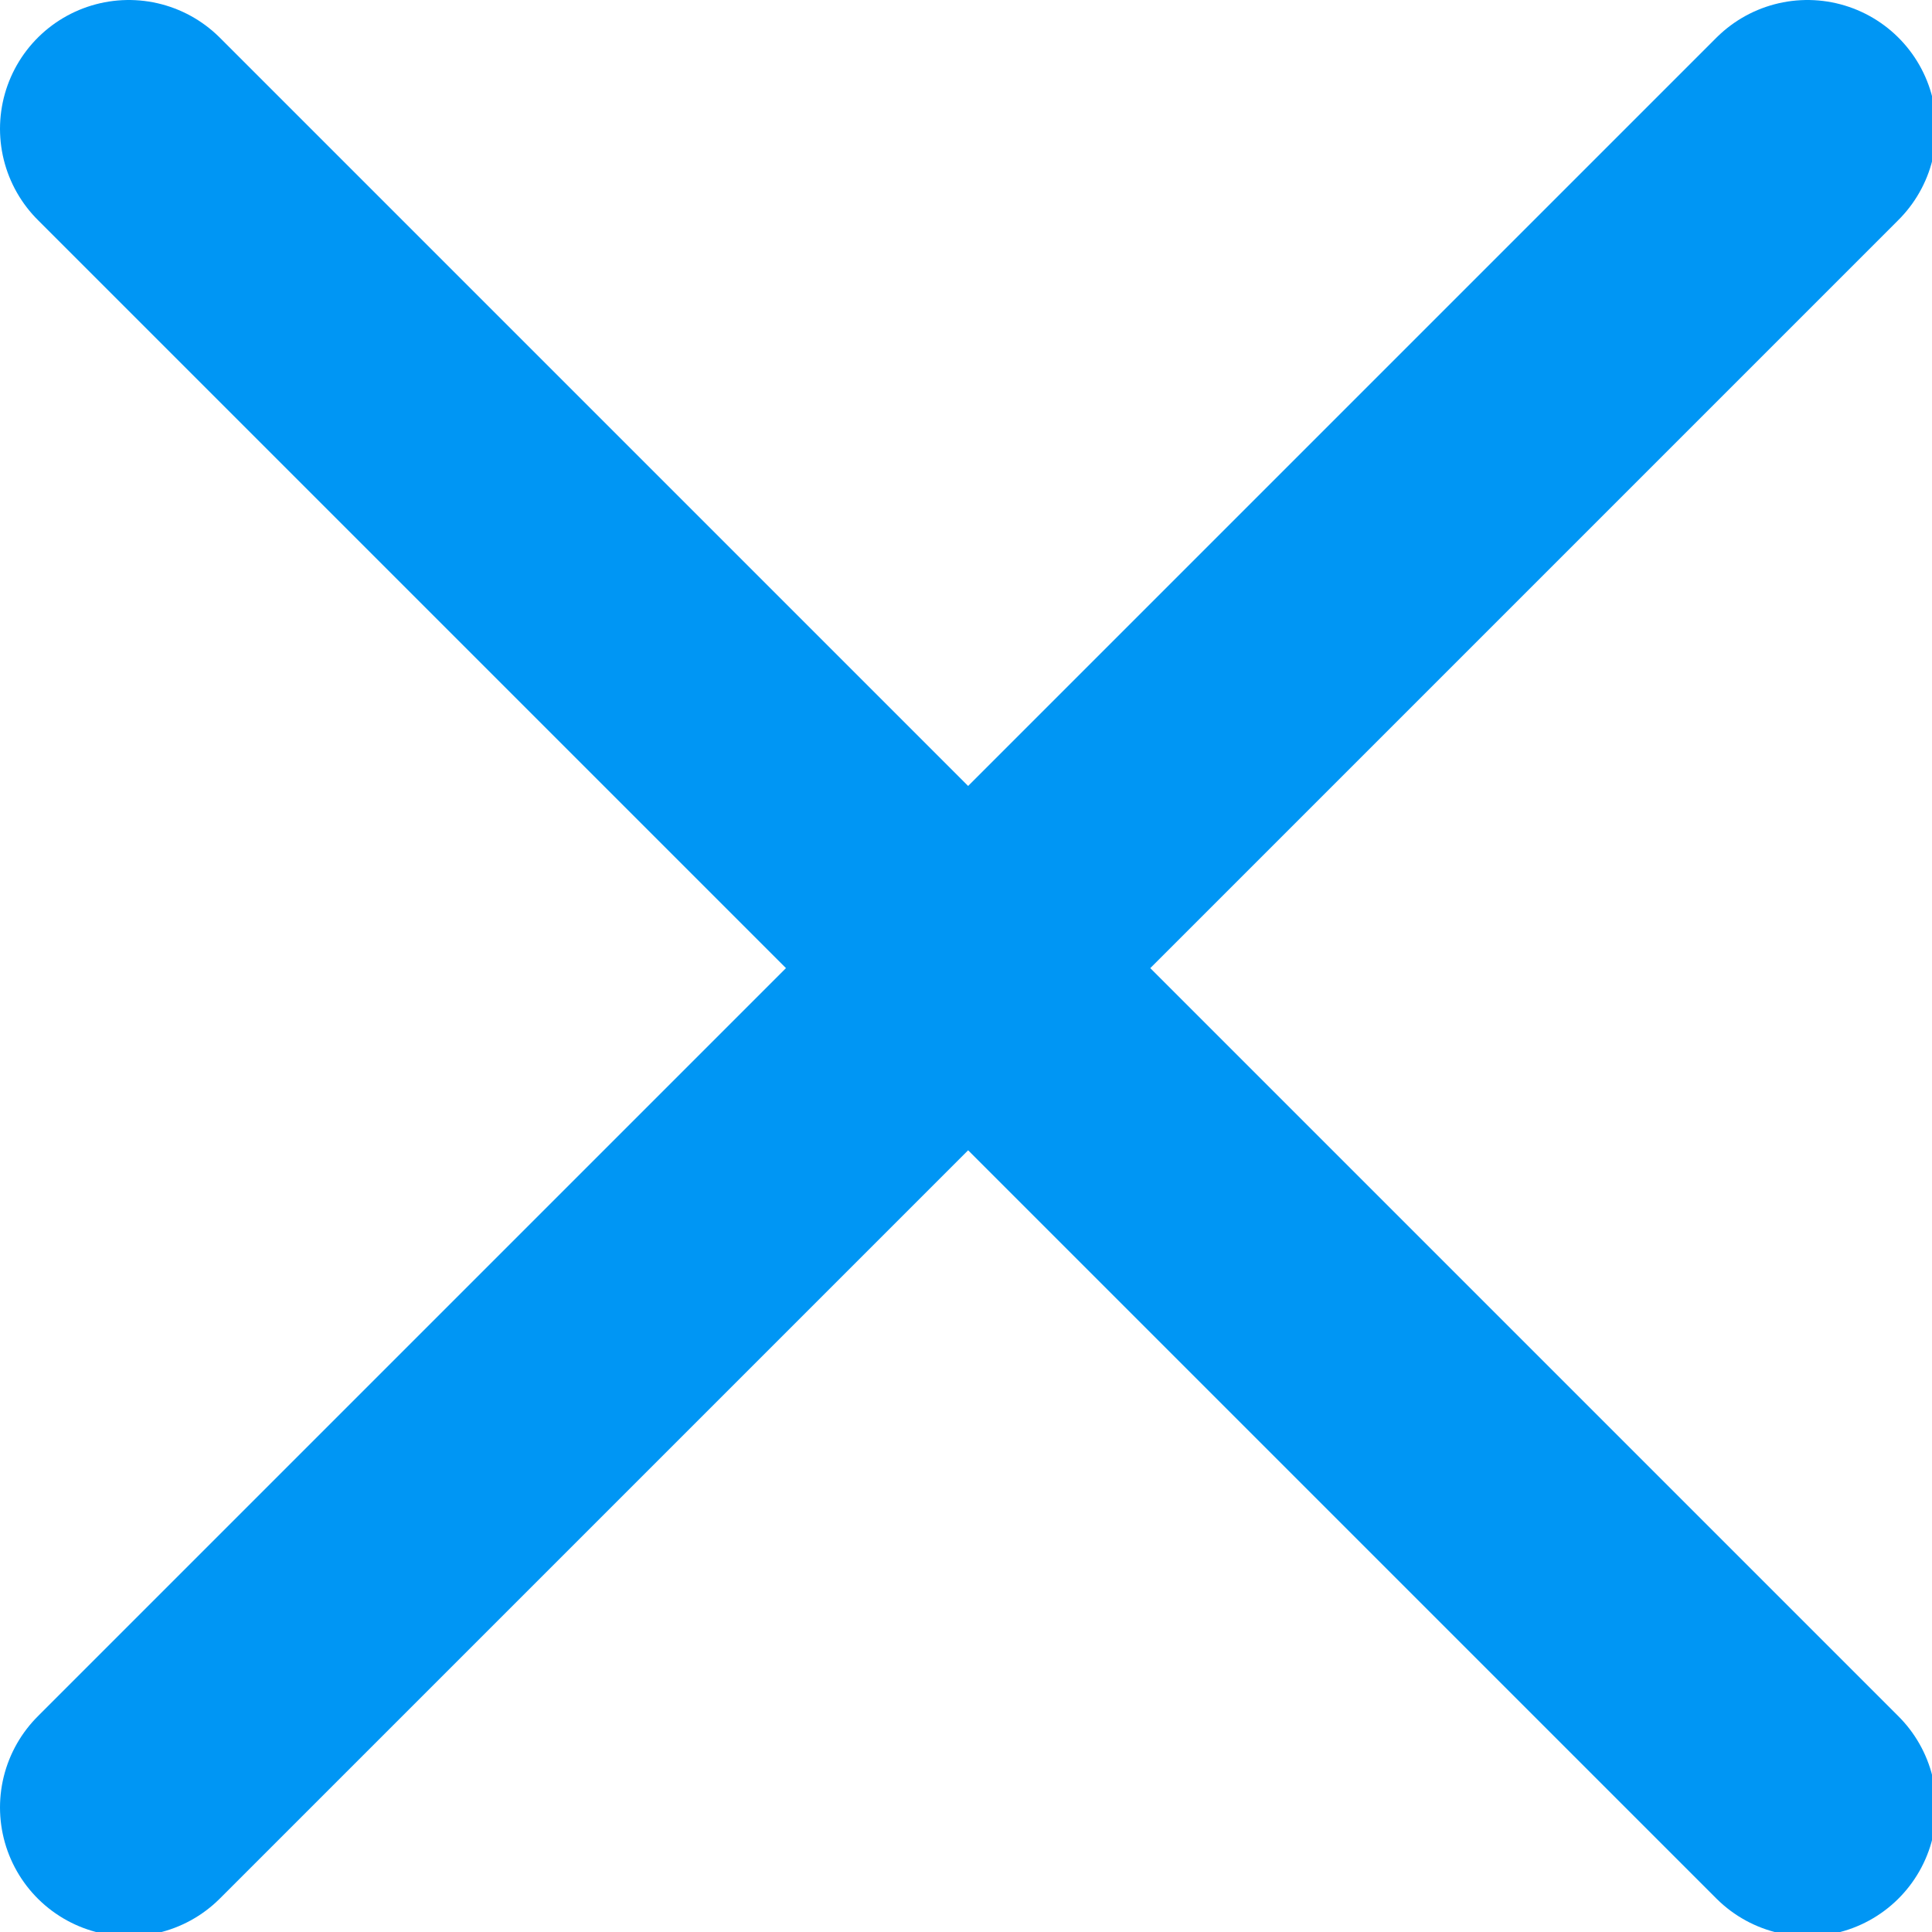
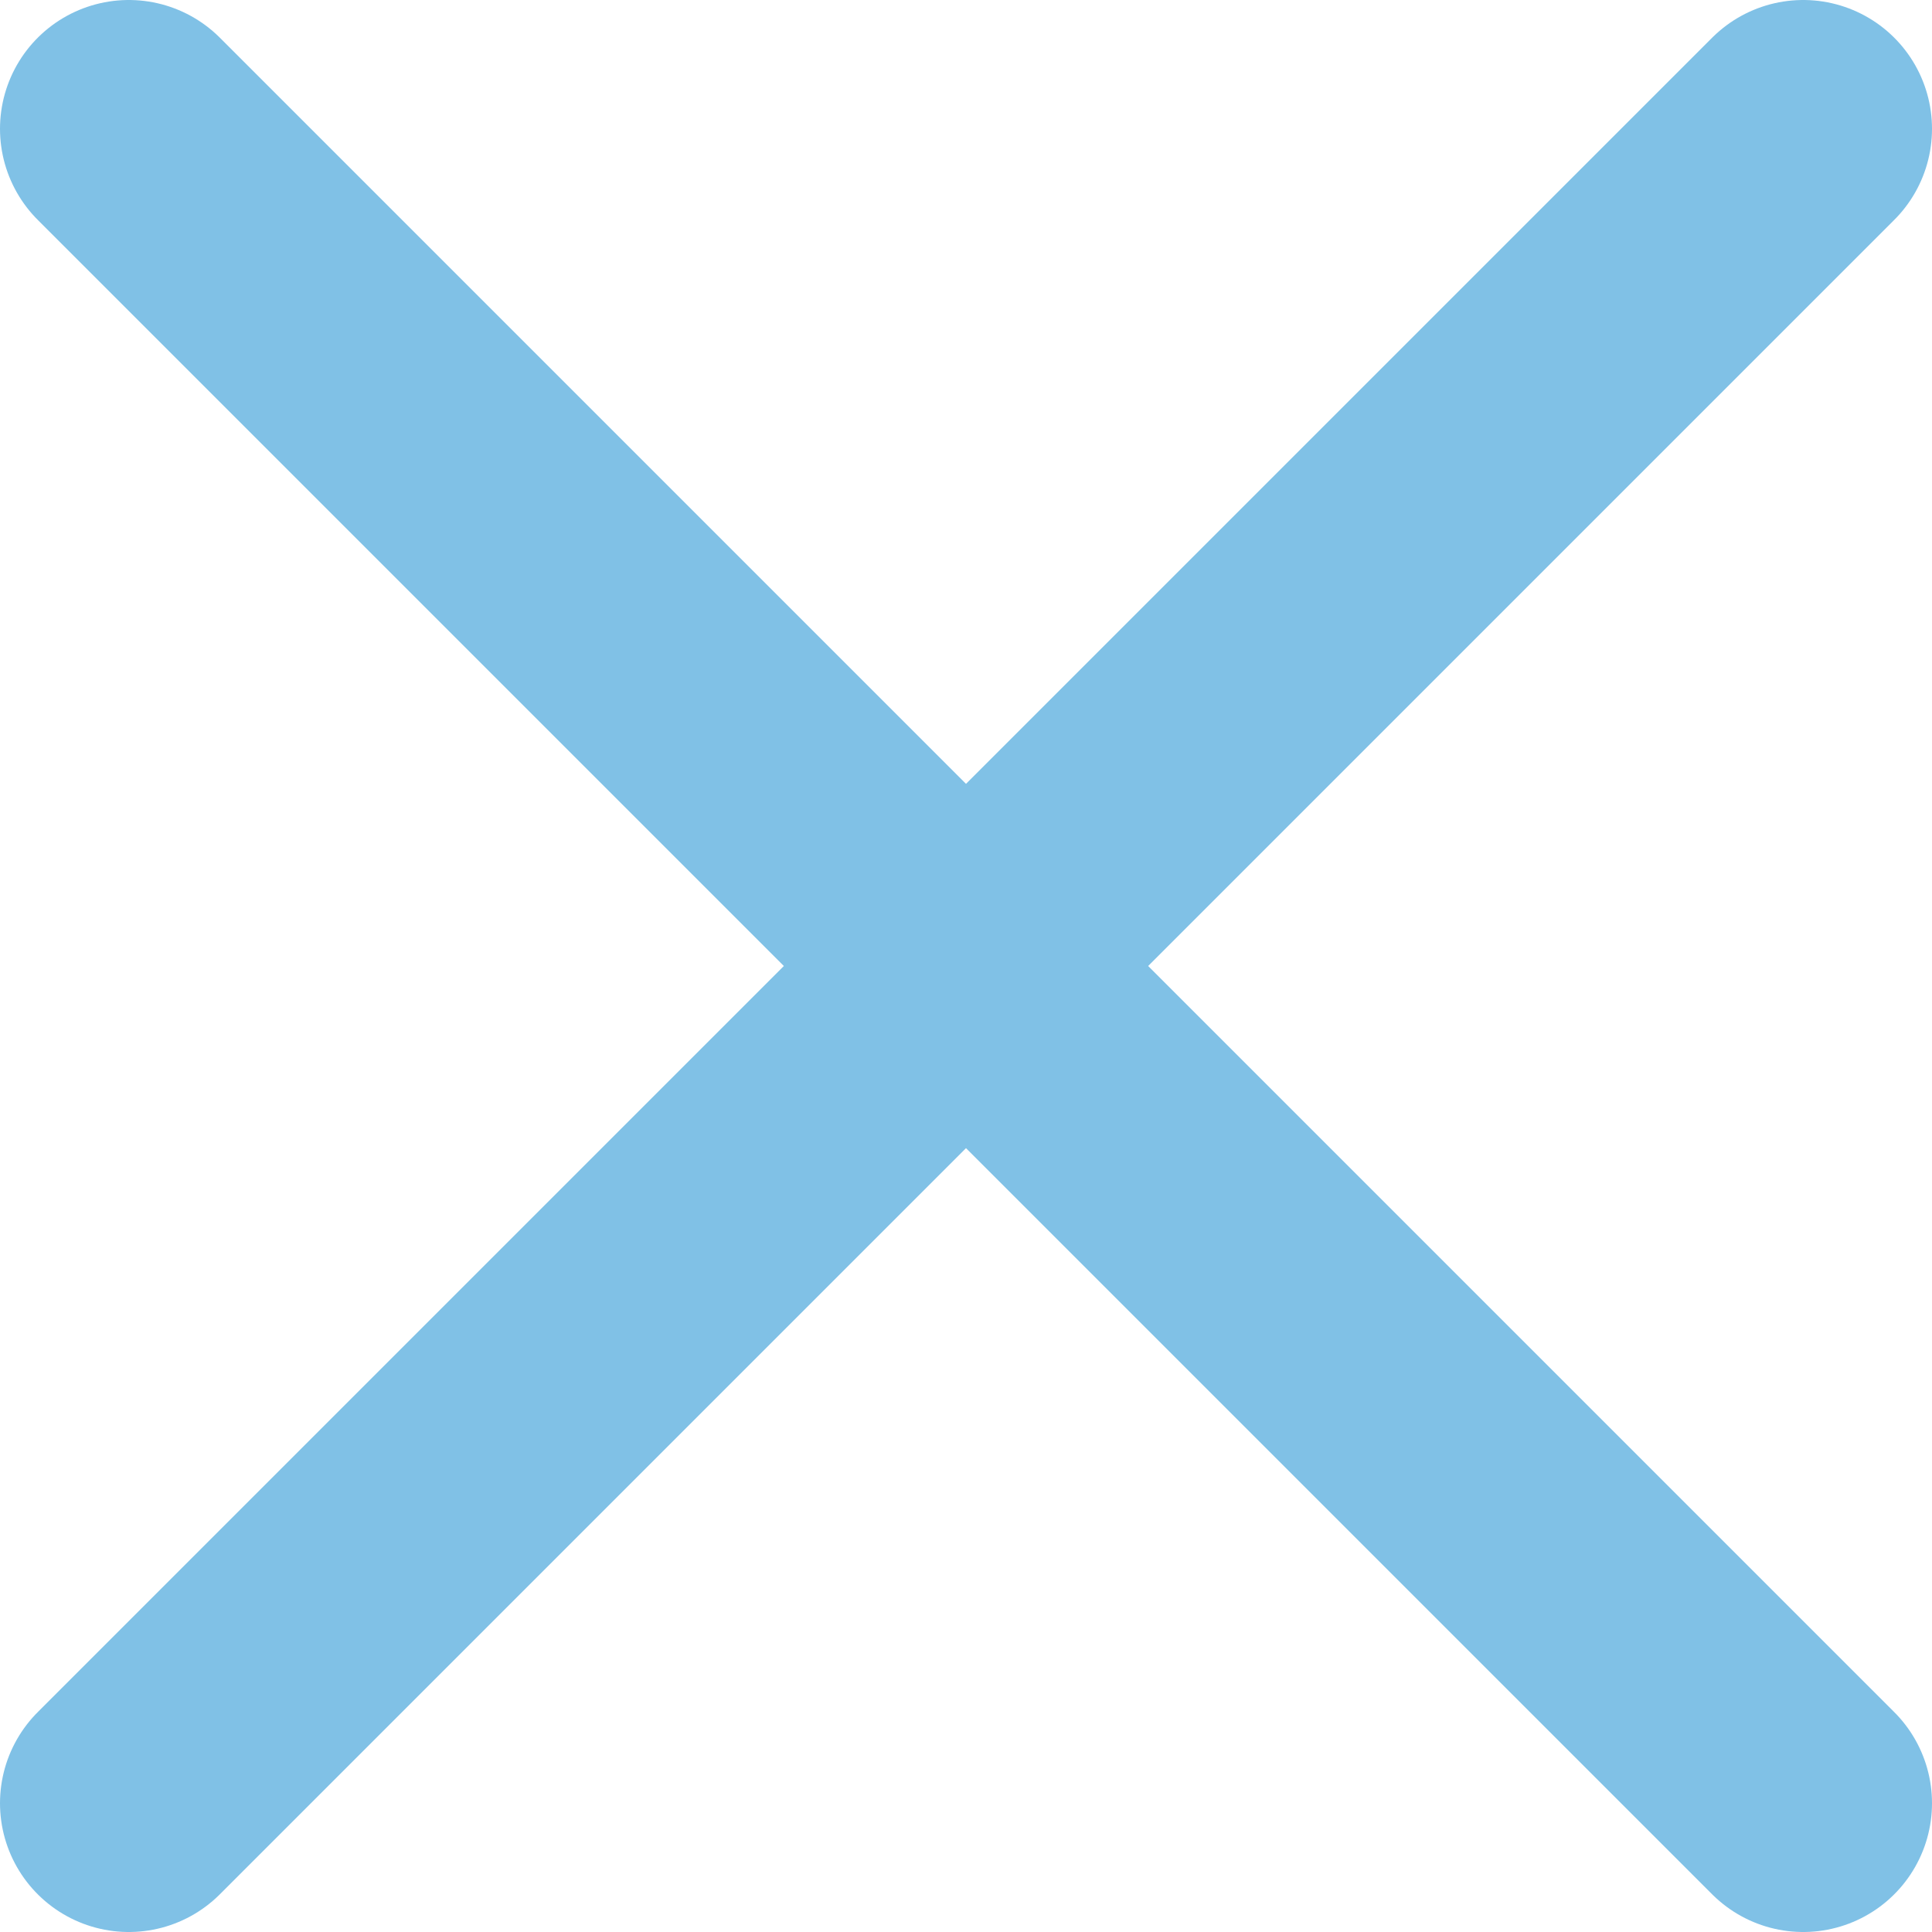
- <svg xmlns="http://www.w3.org/2000/svg" width="15" height="15" viewBox="0 0 15 15">
-   <path fill="none" stroke="#0096F4" stroke-linecap="round" stroke-width="2" d="M0 13.033L13.033 0M13.033 13.033L0 0" transform="translate(1 1)" />
+ <svg xmlns="http://www.w3.org/2000/svg" version="1.1" id="Layer_1" x="0px" y="0px" viewBox="0 0 15 15" style="enable-background:new 0 0 15 15;" xml:space="preserve">
+   <style type="text/css">
+ 	.st0{fill:none;stroke:#80C1E6;stroke-width:2;stroke-linecap:round;}
+ </style>
+   <path class="st0" d="M1,14L14,1 M14,14L1,1" />
</svg>
